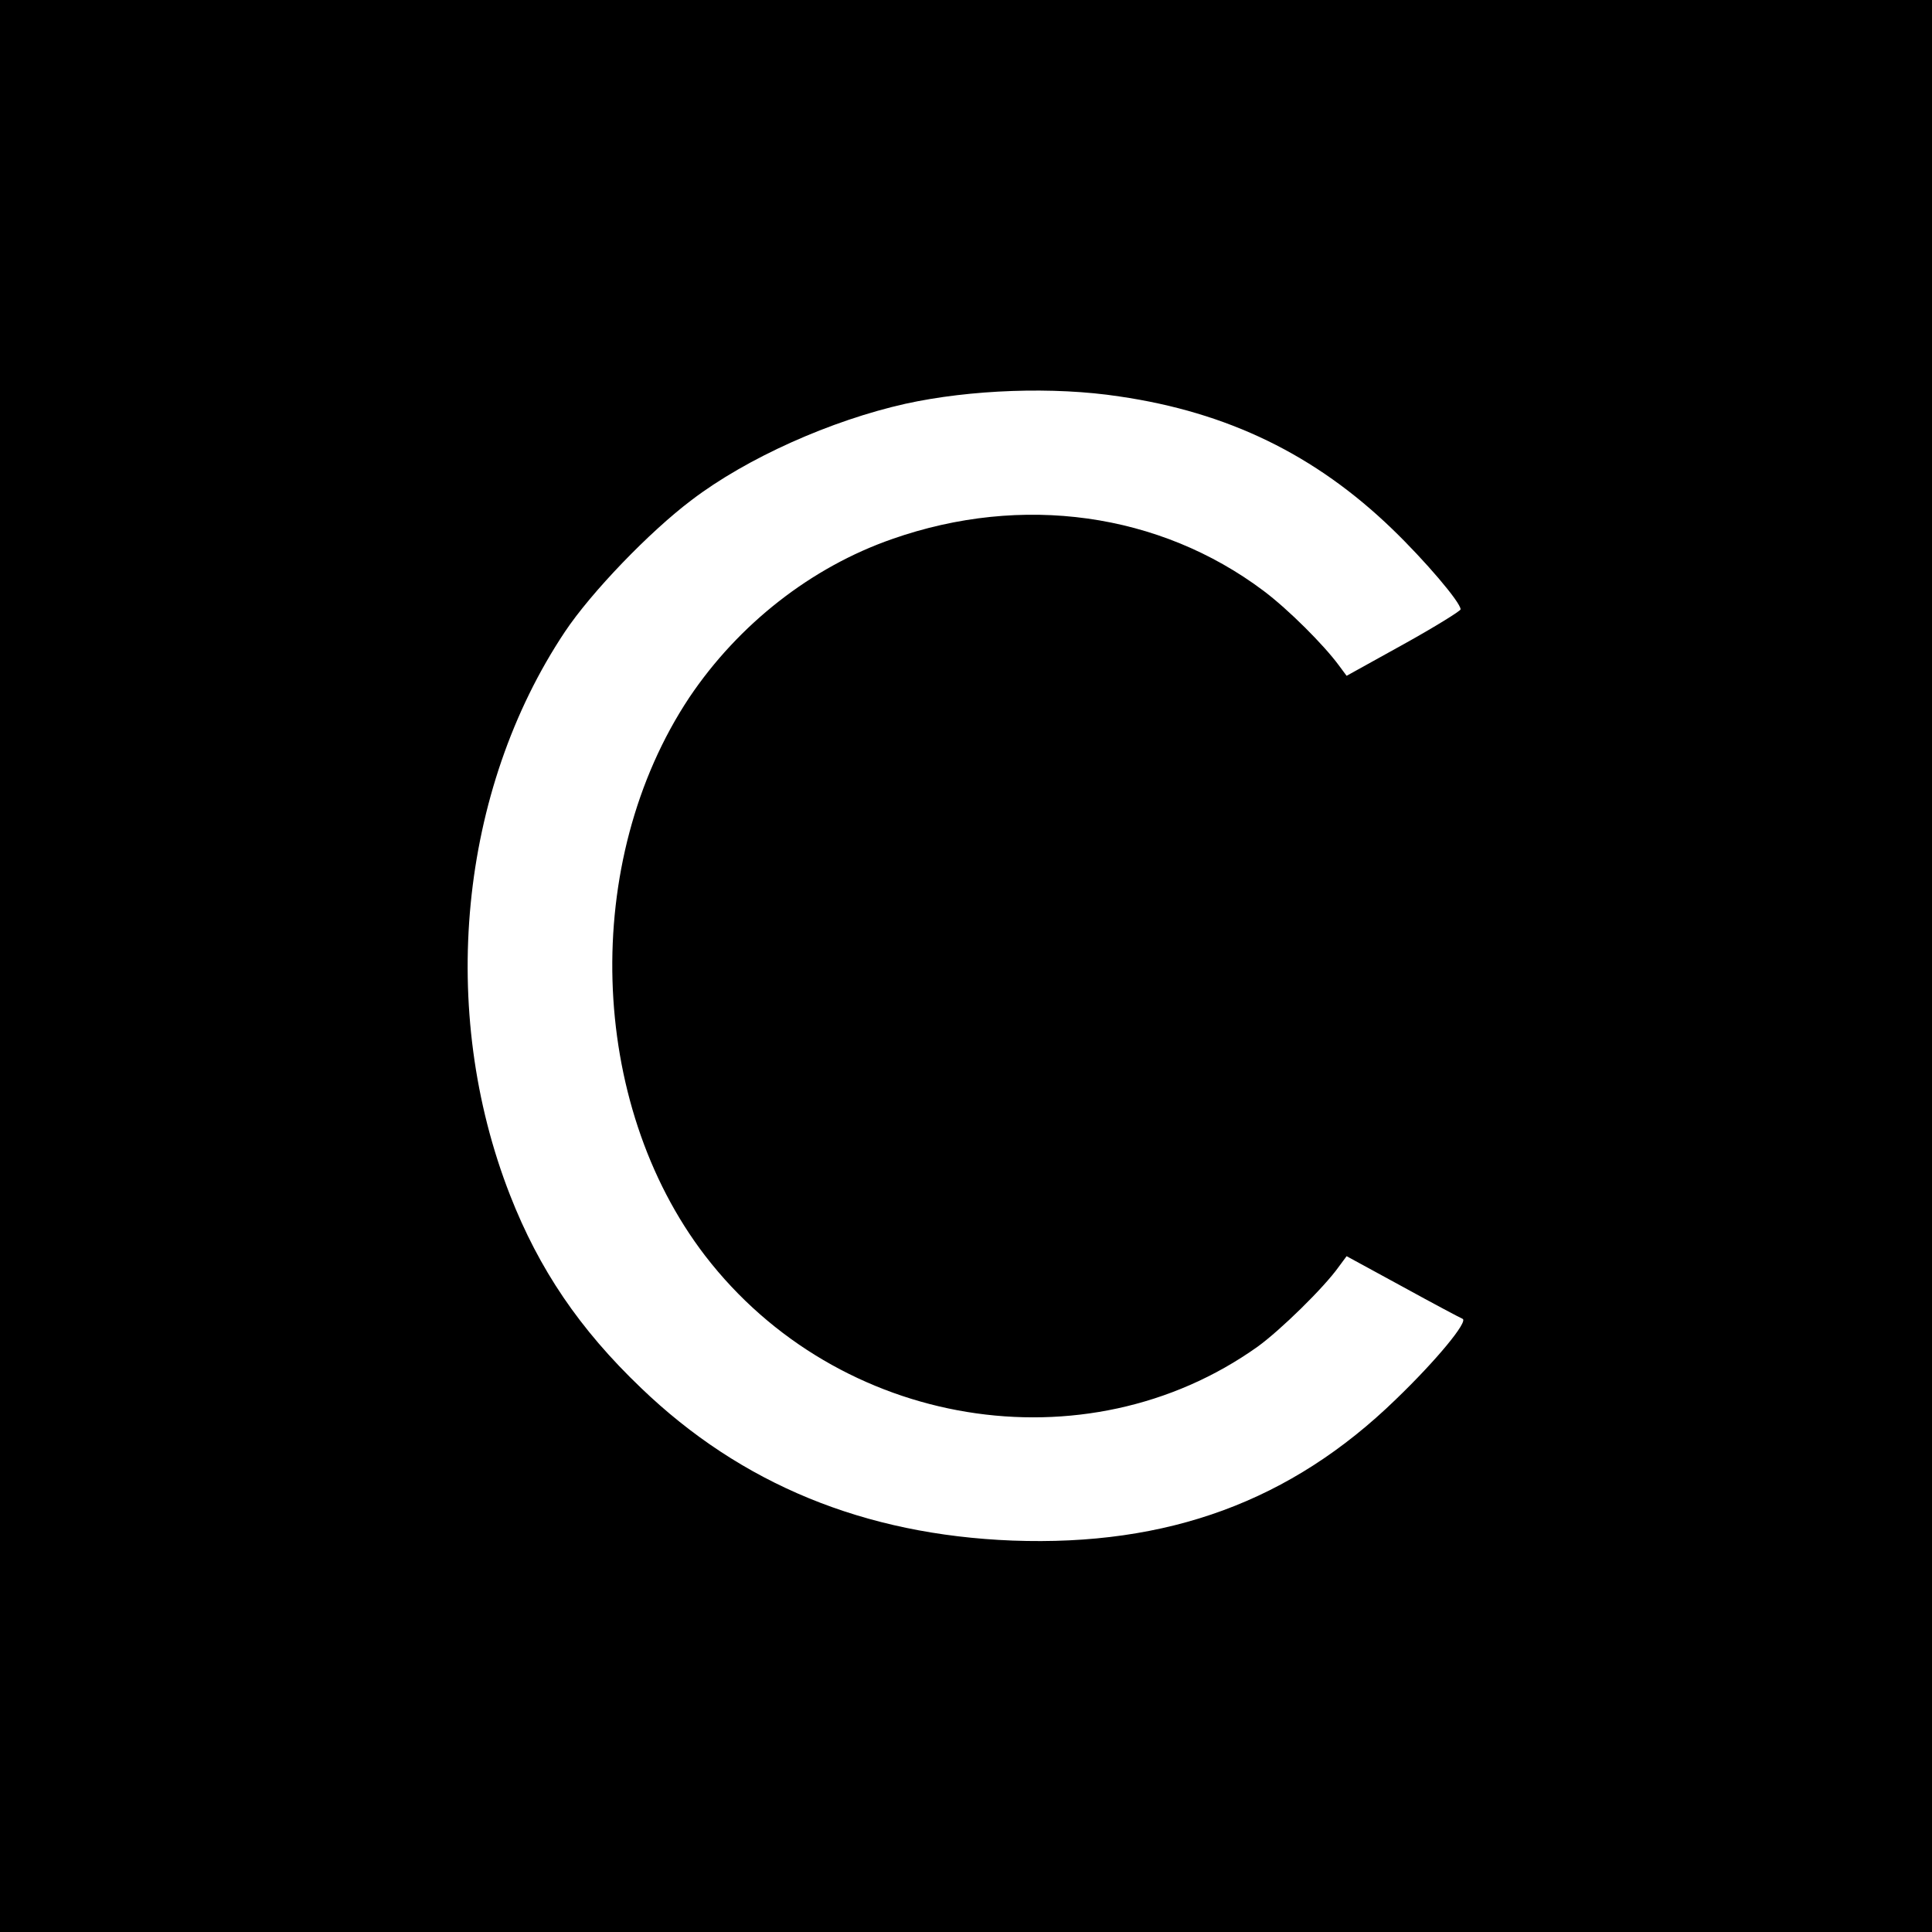
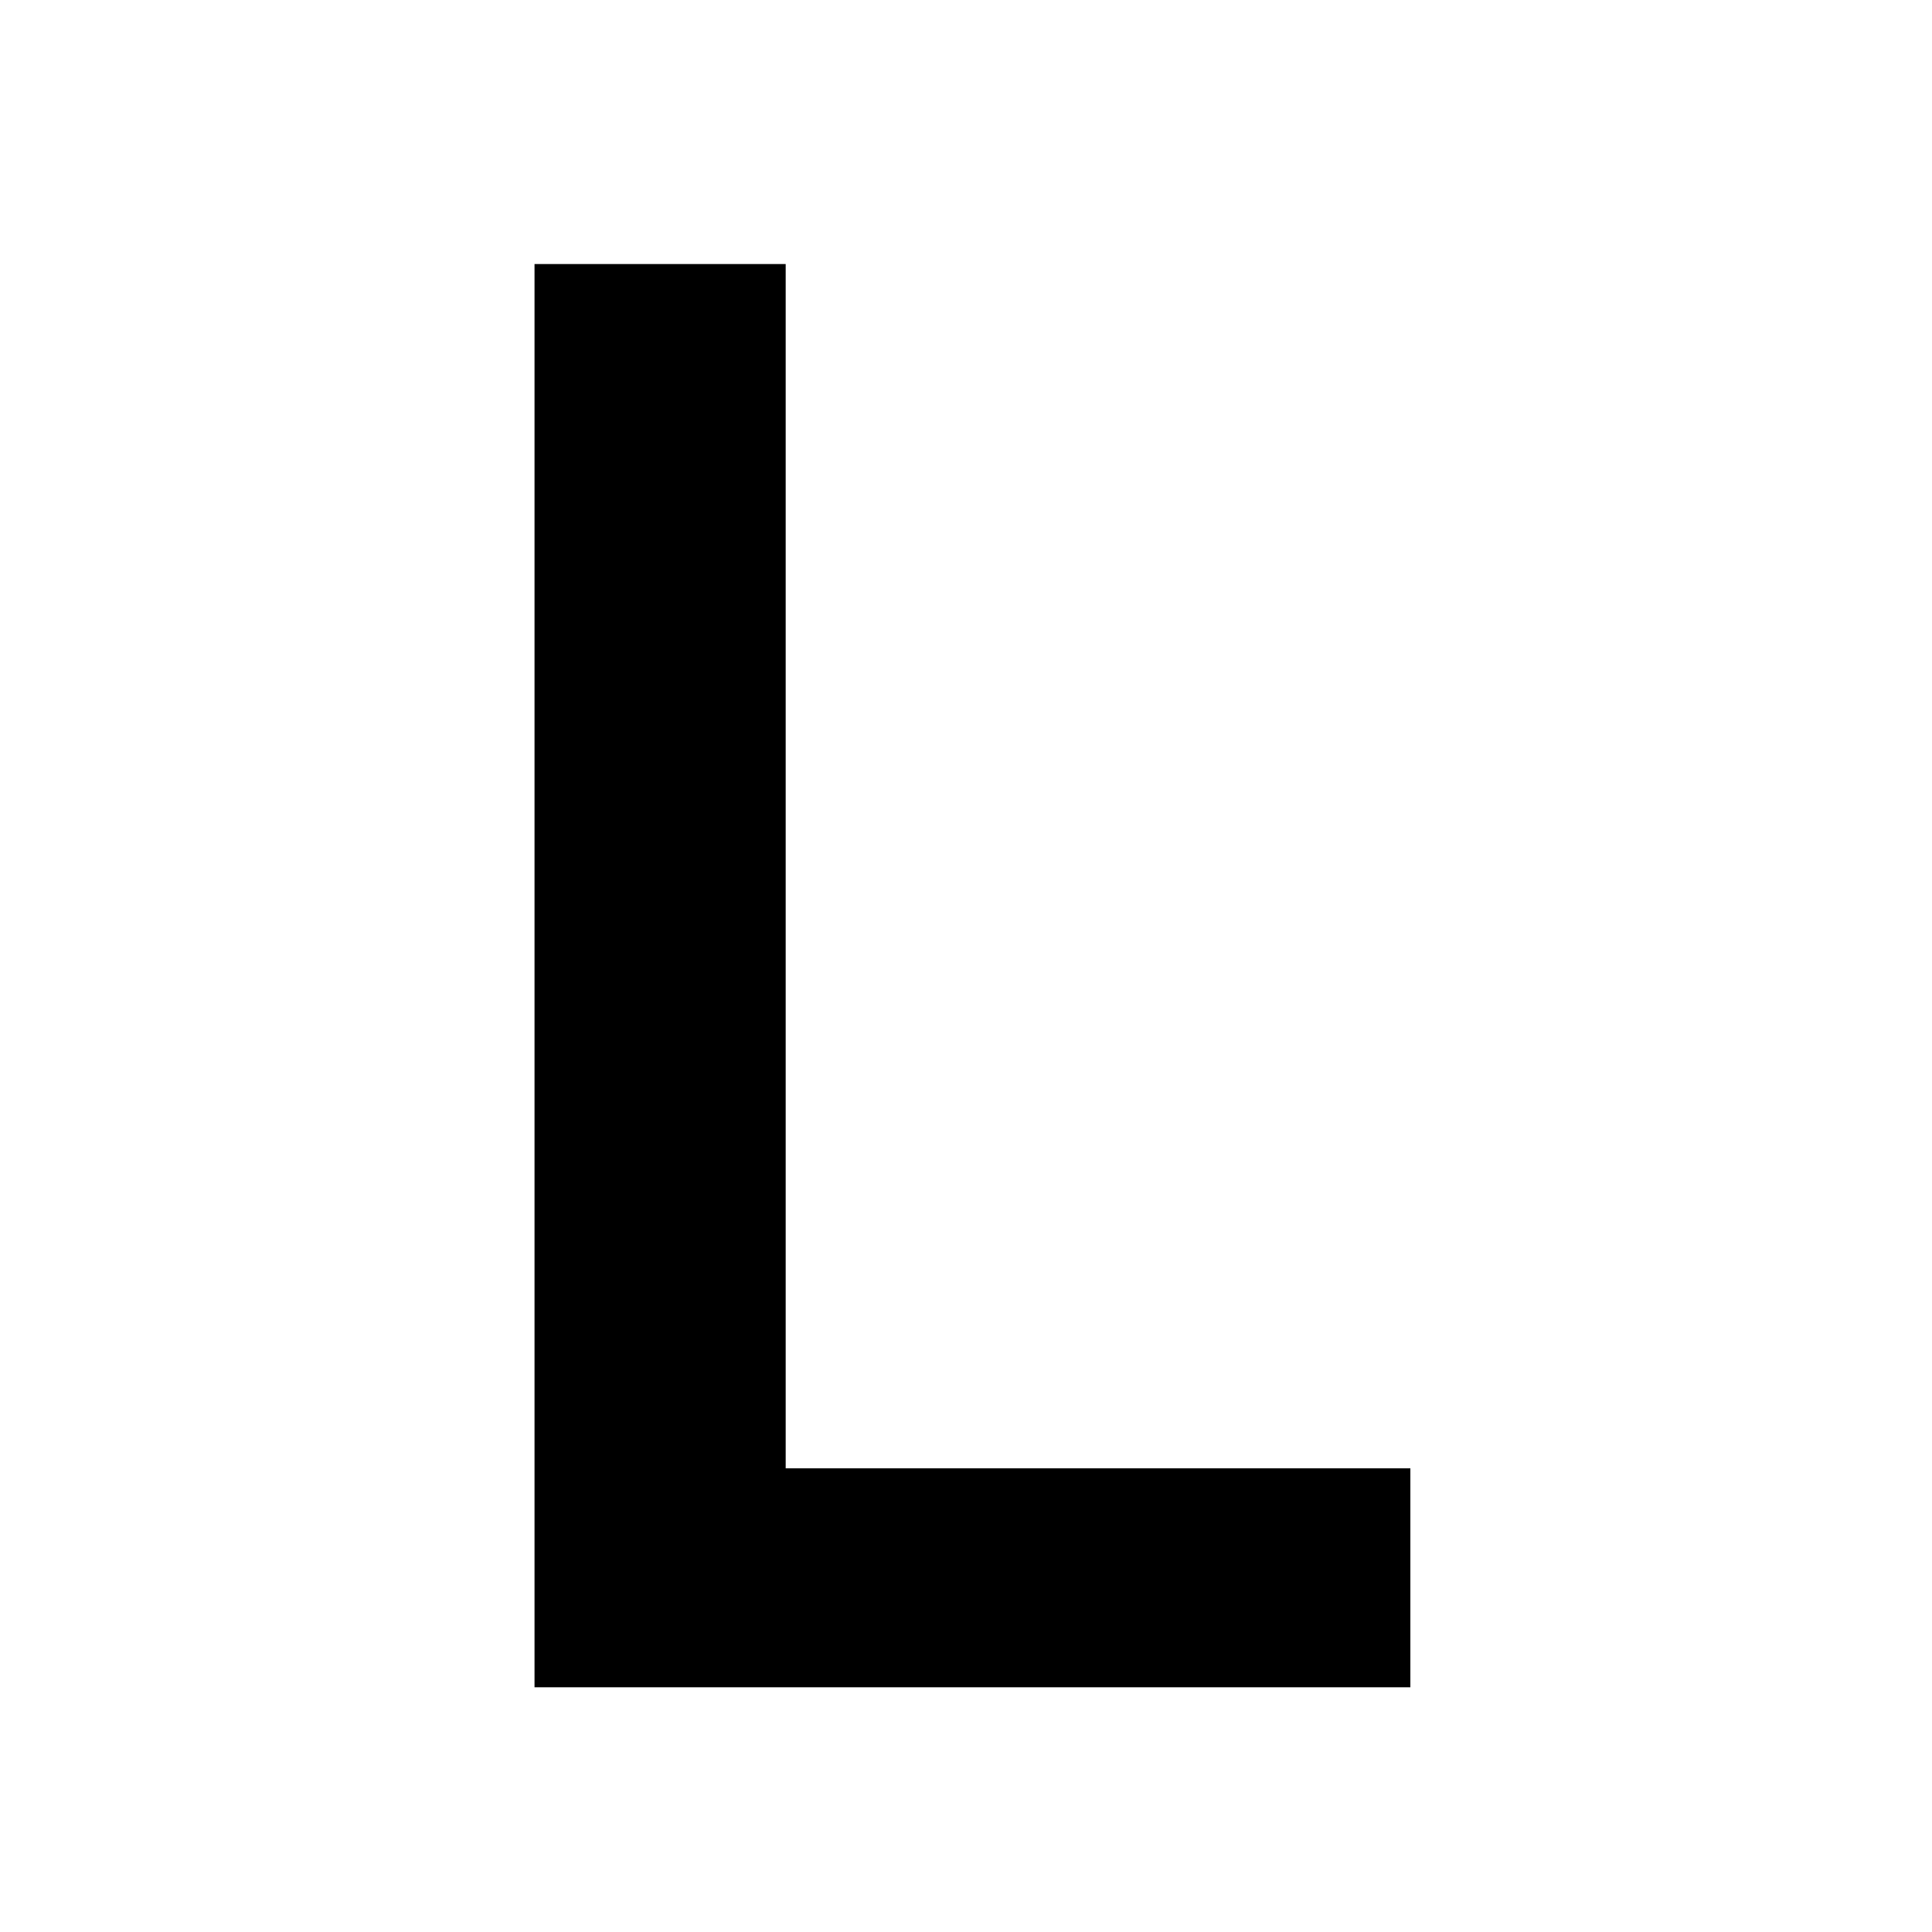
- <svg xmlns="http://www.w3.org/2000/svg" version="1.0" width="16pt" height="16pt" viewBox="0 0 16 16" preserveAspectRatio="xMidYMid meet">
-   <g transform="translate(0,16) scale(0.0032,-0.0032)" fill="#000000" stroke="none">
-     <path d="M0 2500 l0 -2500 2500 0 2500 0 0 2500 0 2500 -2500 0 -2500 0 0 -2500z m2897 1474 c281 -41 507 -151 706 -343 85 -82 177 -190 177 -208 0 -4 -66 -45 -147 -90 l-148 -82 -20 27 c-39 53 -131 145 -195 193 -269 202 -625 252 -961 134 -210 -73 -398 -221 -525 -410 -281 -423 -263 -1049 41 -1445 344 -447 985 -552 1430 -235 58 42 171 152 210 207 l20 27 145 -79 c80 -44 150 -81 155 -83 16 -6 -67 -107 -173 -209 -271 -263 -589 -380 -992 -365 -383 15 -702 146 -961 395 -159 152 -264 307 -339 499 -187 478 -132 1047 142 1458 68 102 219 259 328 341 143 109 361 206 553 249 168 37 384 45 554 19z" />
+ <svg xmlns="http://www.w3.org/2000/svg" version="1.0" width="300pt" height="300pt" viewBox="0 0 300 300" preserveAspectRatio="xMidYMid meet">
+   <g transform="translate(0,300) scale(0.1,-0.1)" fill="#000000" stroke="none">
+     <path d="M830 1485 l0 -1105 680 0 680 0 0 170 0 170 -485 0 -485 0 0 935 0 935 -195 0 -195 0 0 -1105z" />
  </g>
</svg>
